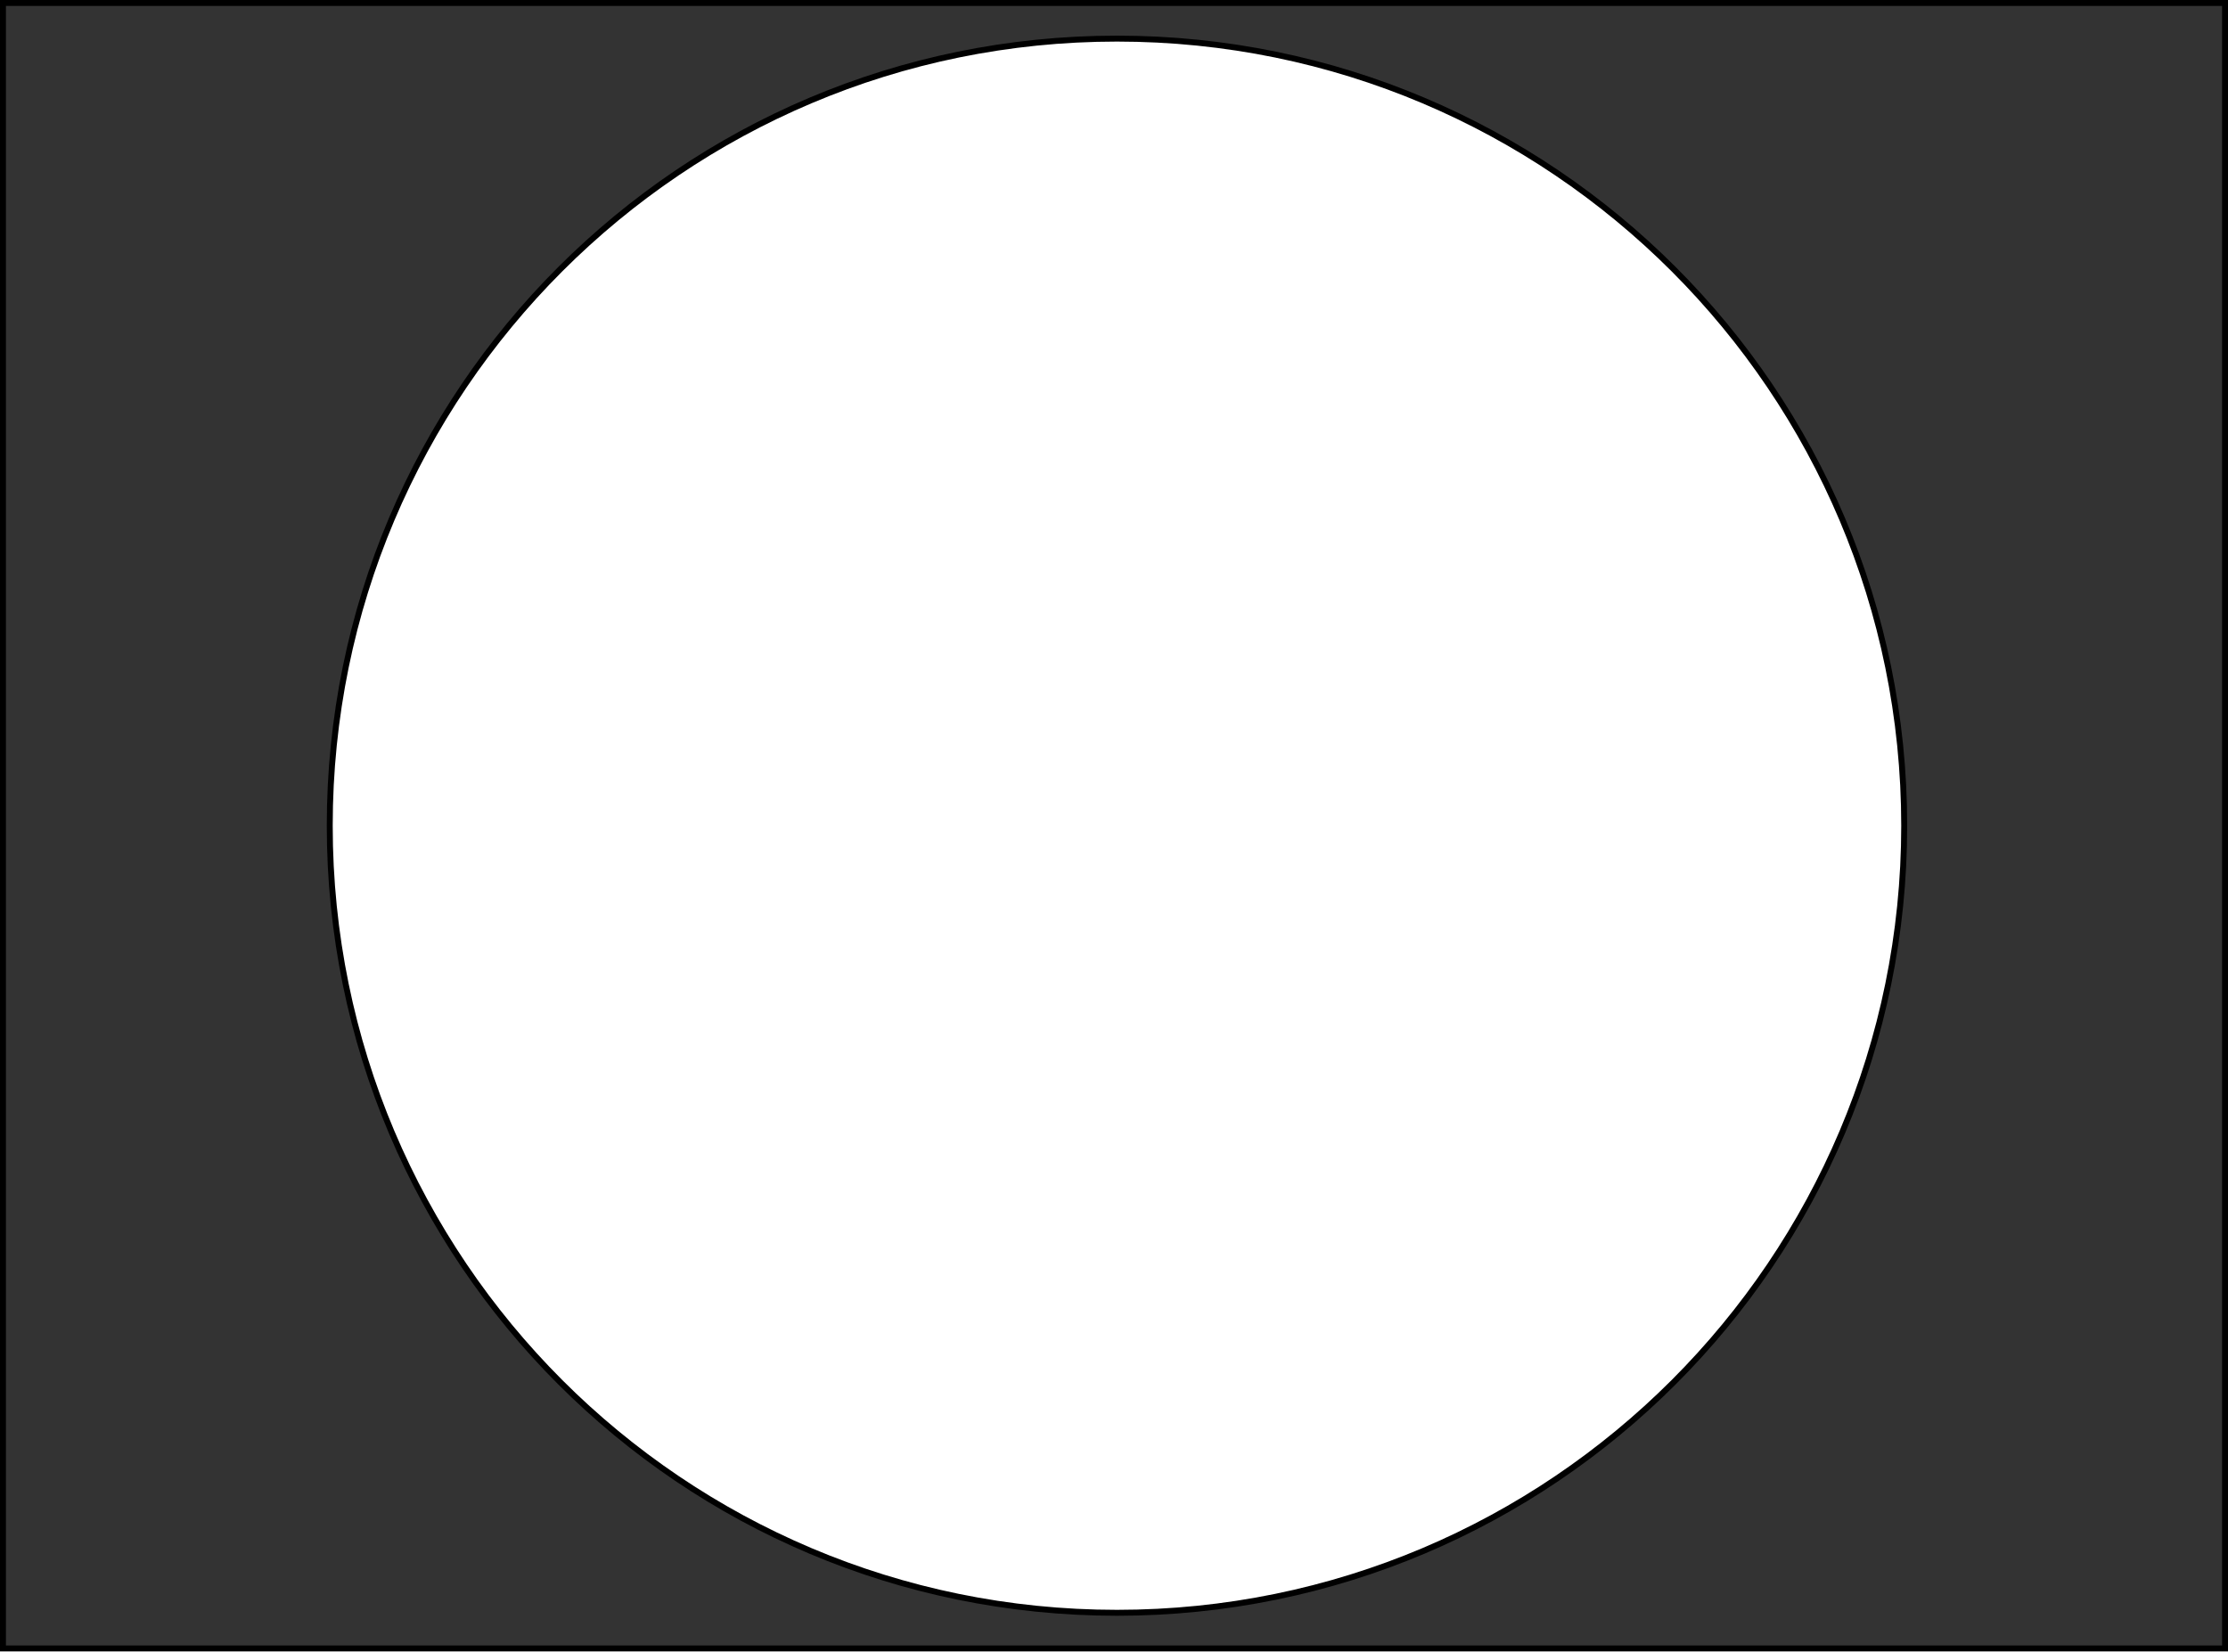
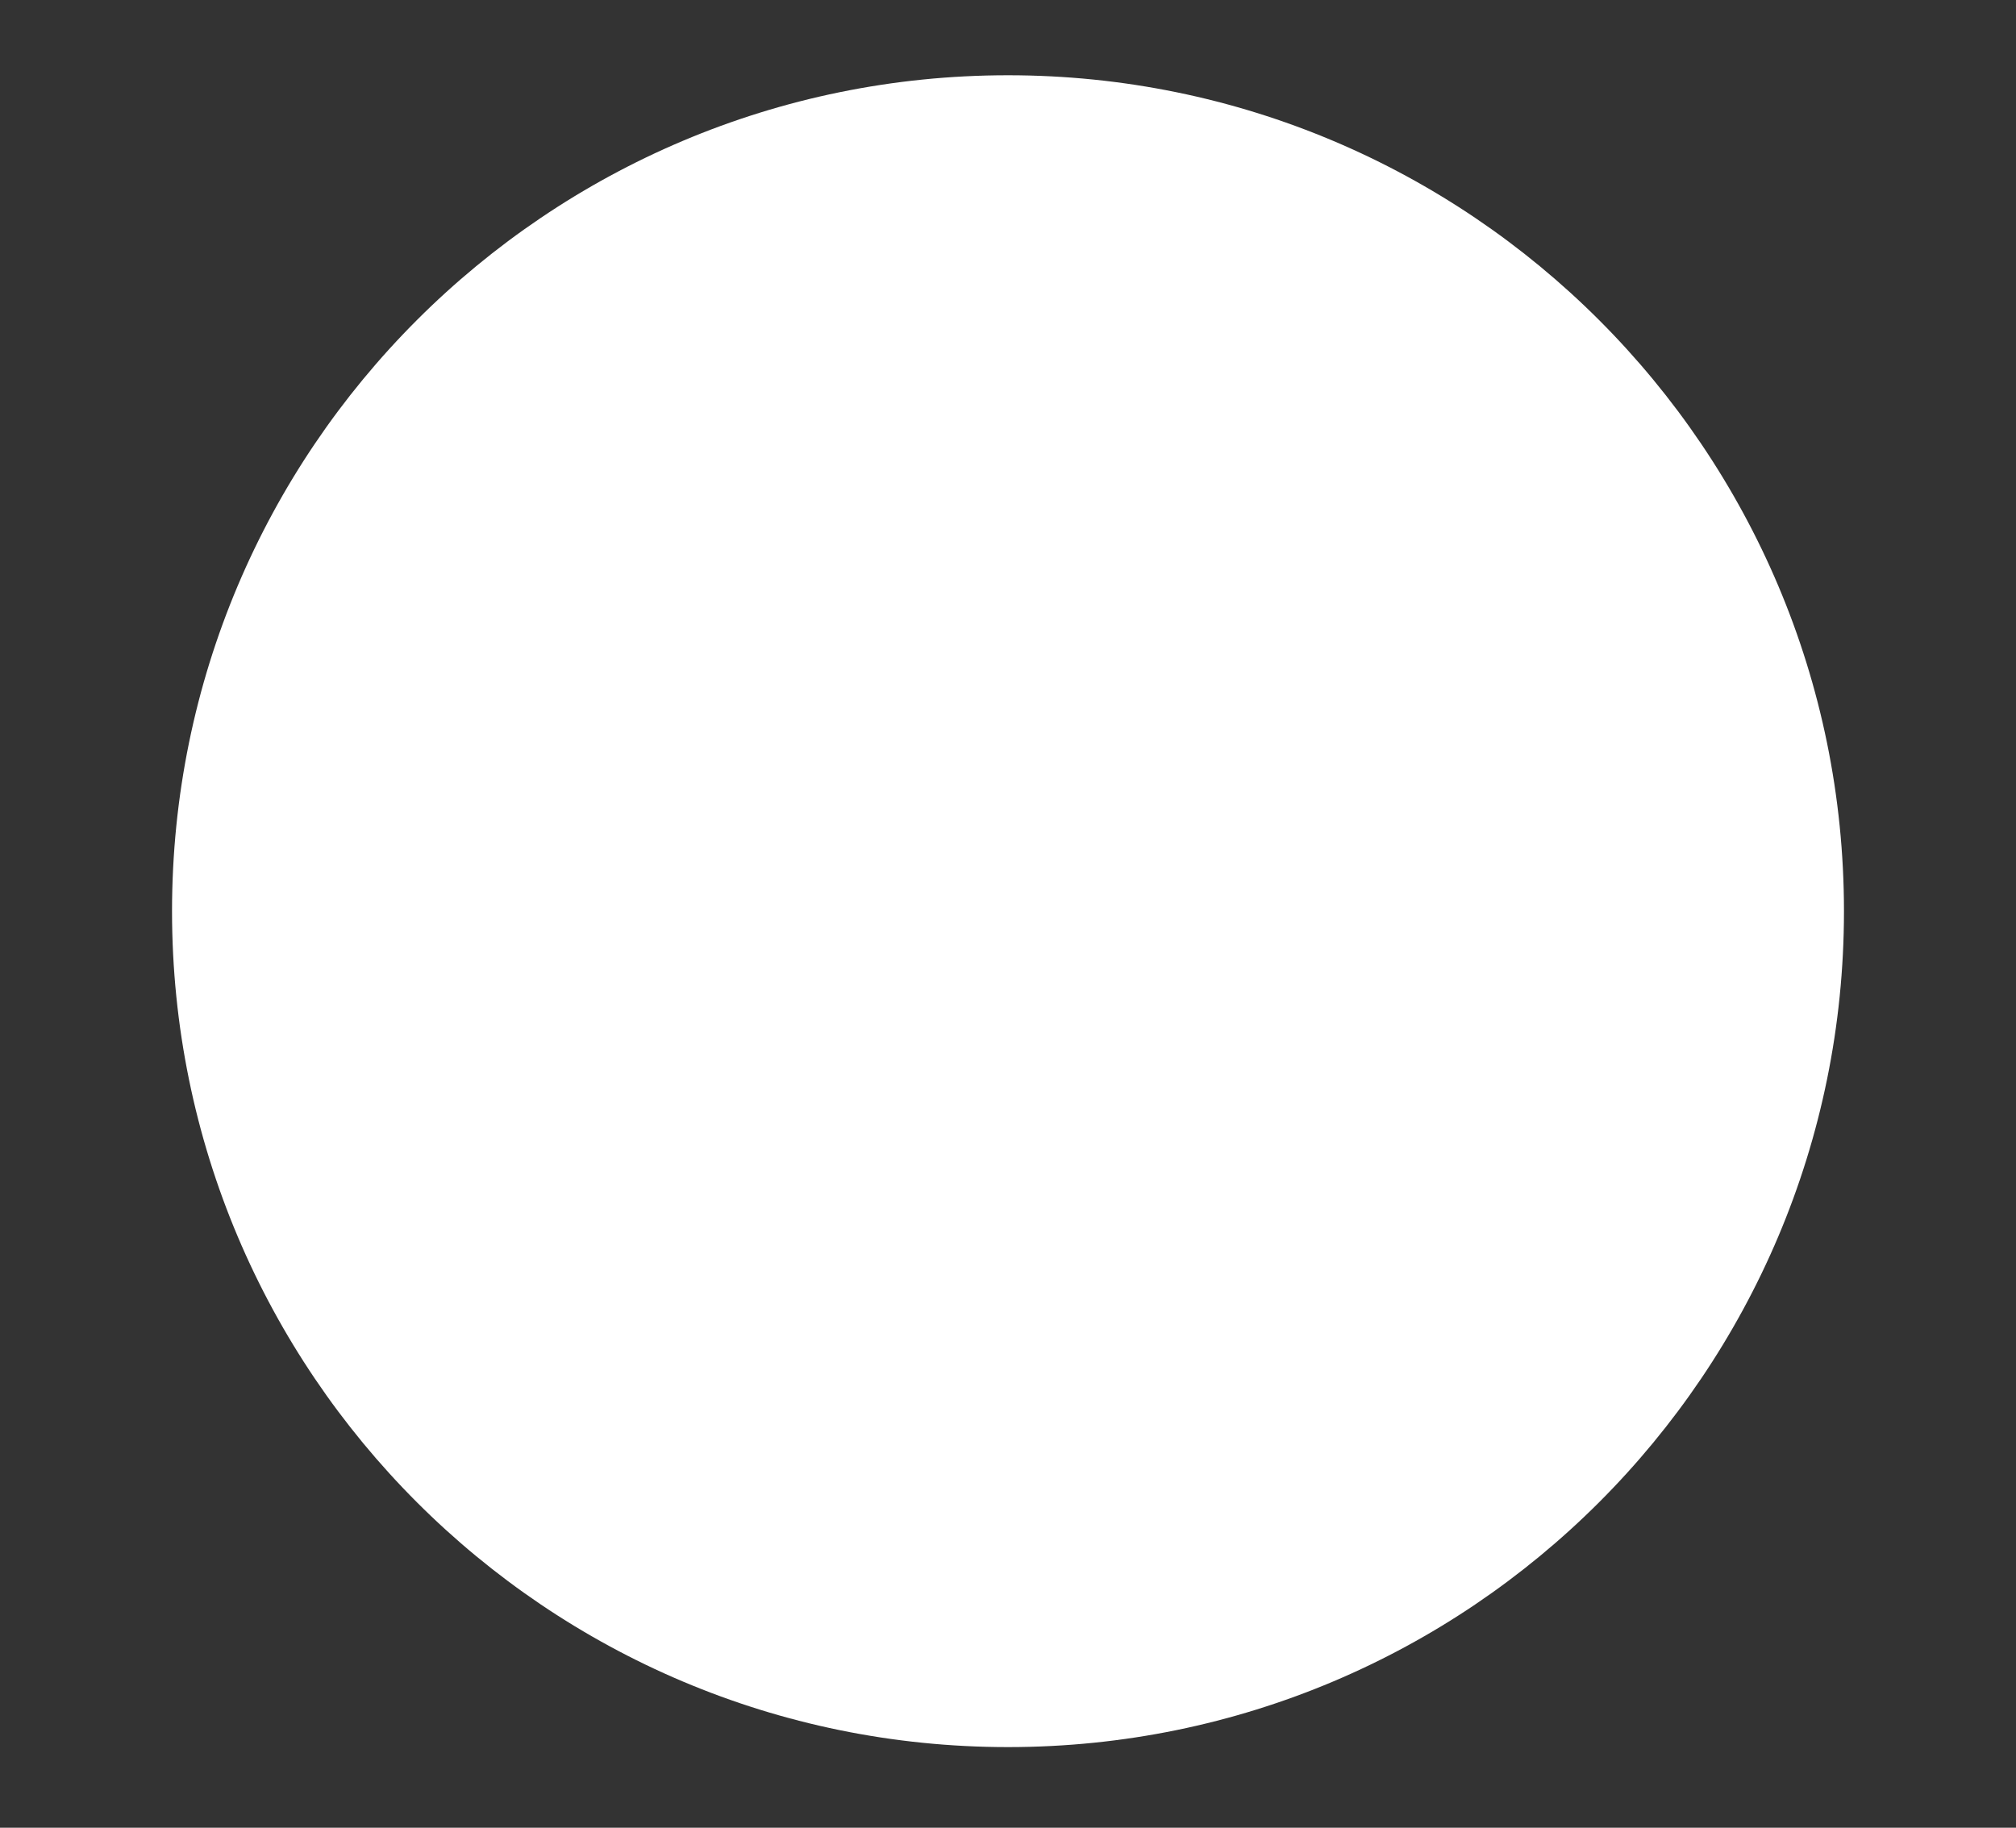
- <svg xmlns="http://www.w3.org/2000/svg" width="375px" height="278px" viewBox="0 0 375 278" version="1.1">
+ <svg xmlns="http://www.w3.org/2000/svg" width="375px" height="340px" viewBox="0 0 375 340" version="1.1">
  <g id="Page-1" stroke="none" stroke-width="1" fill="none" fill-rule="evenodd" fill-opacity="0.8">
-     <g id="Selfie" transform="translate(0, -101)" fill="#000000" stroke="#000000">
-       <path d="M0.5,101.5 L0.5,378.5 L374.5,378.5 L374.5,101.5 L0.5,101.5 Z M188,372.5 C114.822,372.5 55.5,313.178 55.5,240 C55.5,166.822 114.822,107.5 188,107.5 C261.178,107.5 320.5,166.822 320.5,240 C320.5,313.178 261.178,372.5 188,372.5 Z" id="Combined-Shape" />
+     <g id="Selfie" transform="translate(0, -70)" fill="#000000">
+       <path d="M0,70 L375,70 L375,410 L0,410 L0,70 Z M187.5,395 C273.38,395 343,325.38 343,239.5 C343,153.62 273.38,84 187.5,84 C101.62,84 32,153.62 32,239.5 C32,325.38 101.62,395 187.5,395 Z" id="Combined-Shape" />
    </g>
  </g>
</svg>
